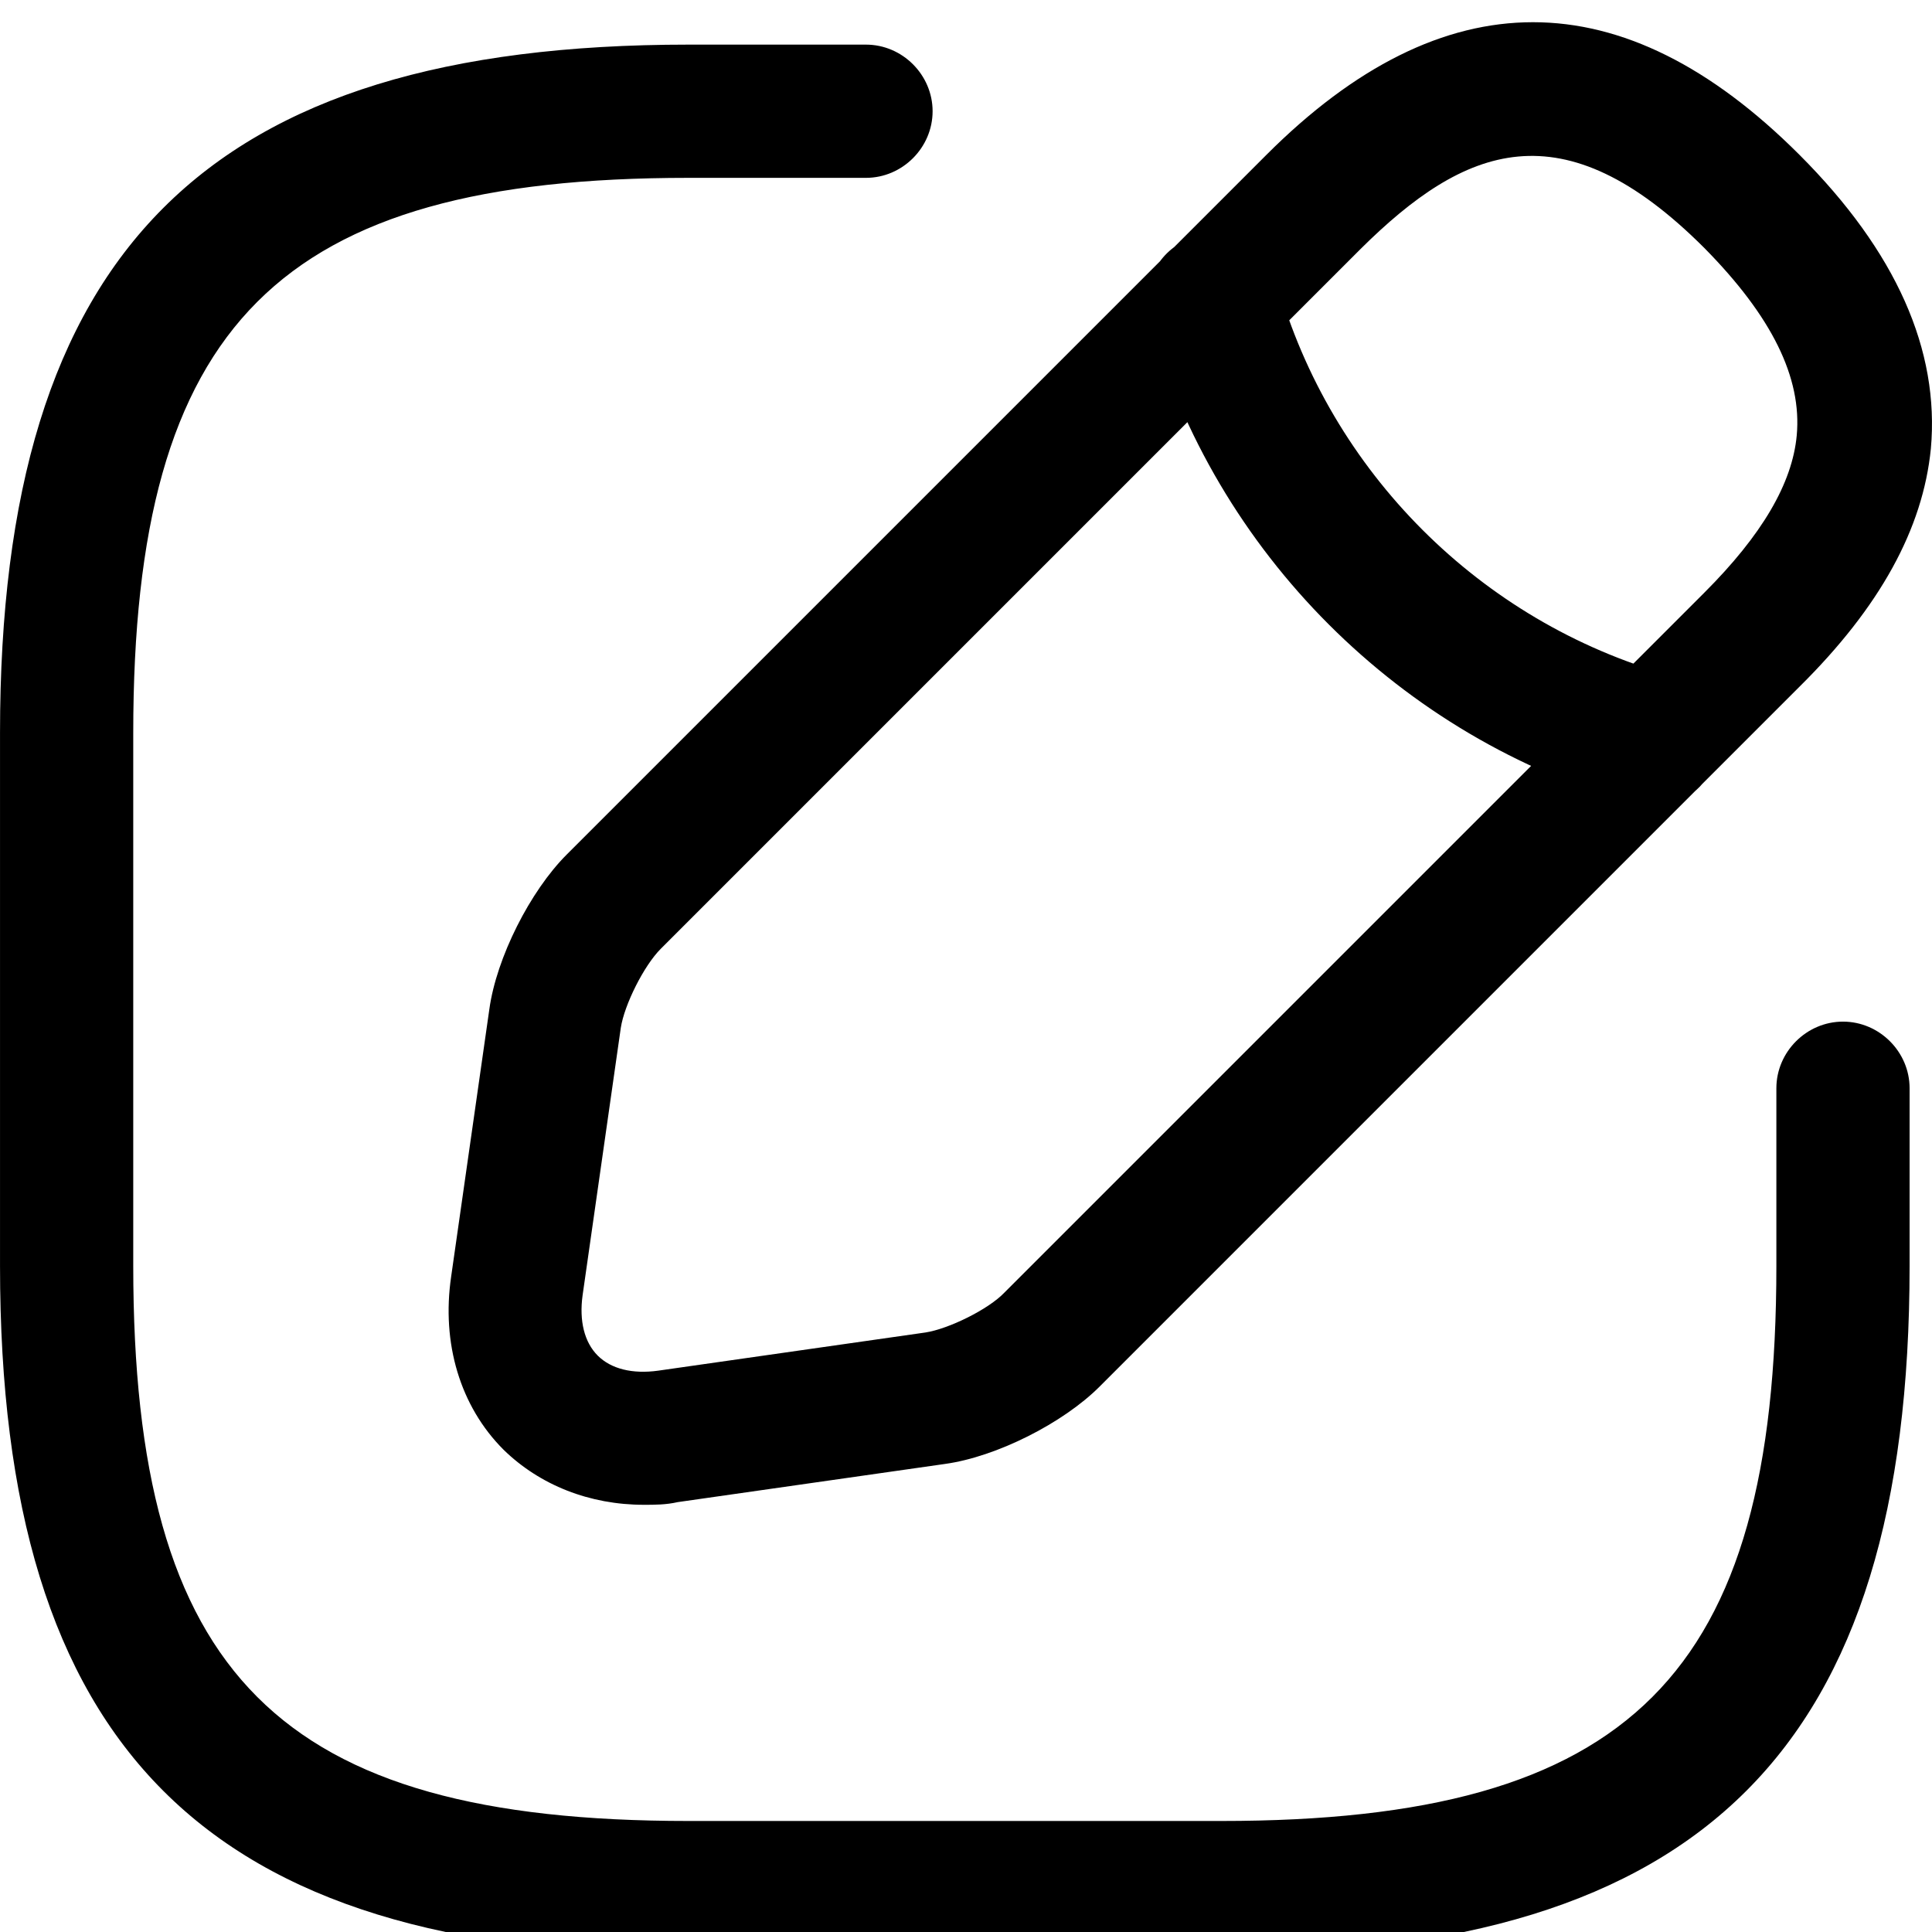
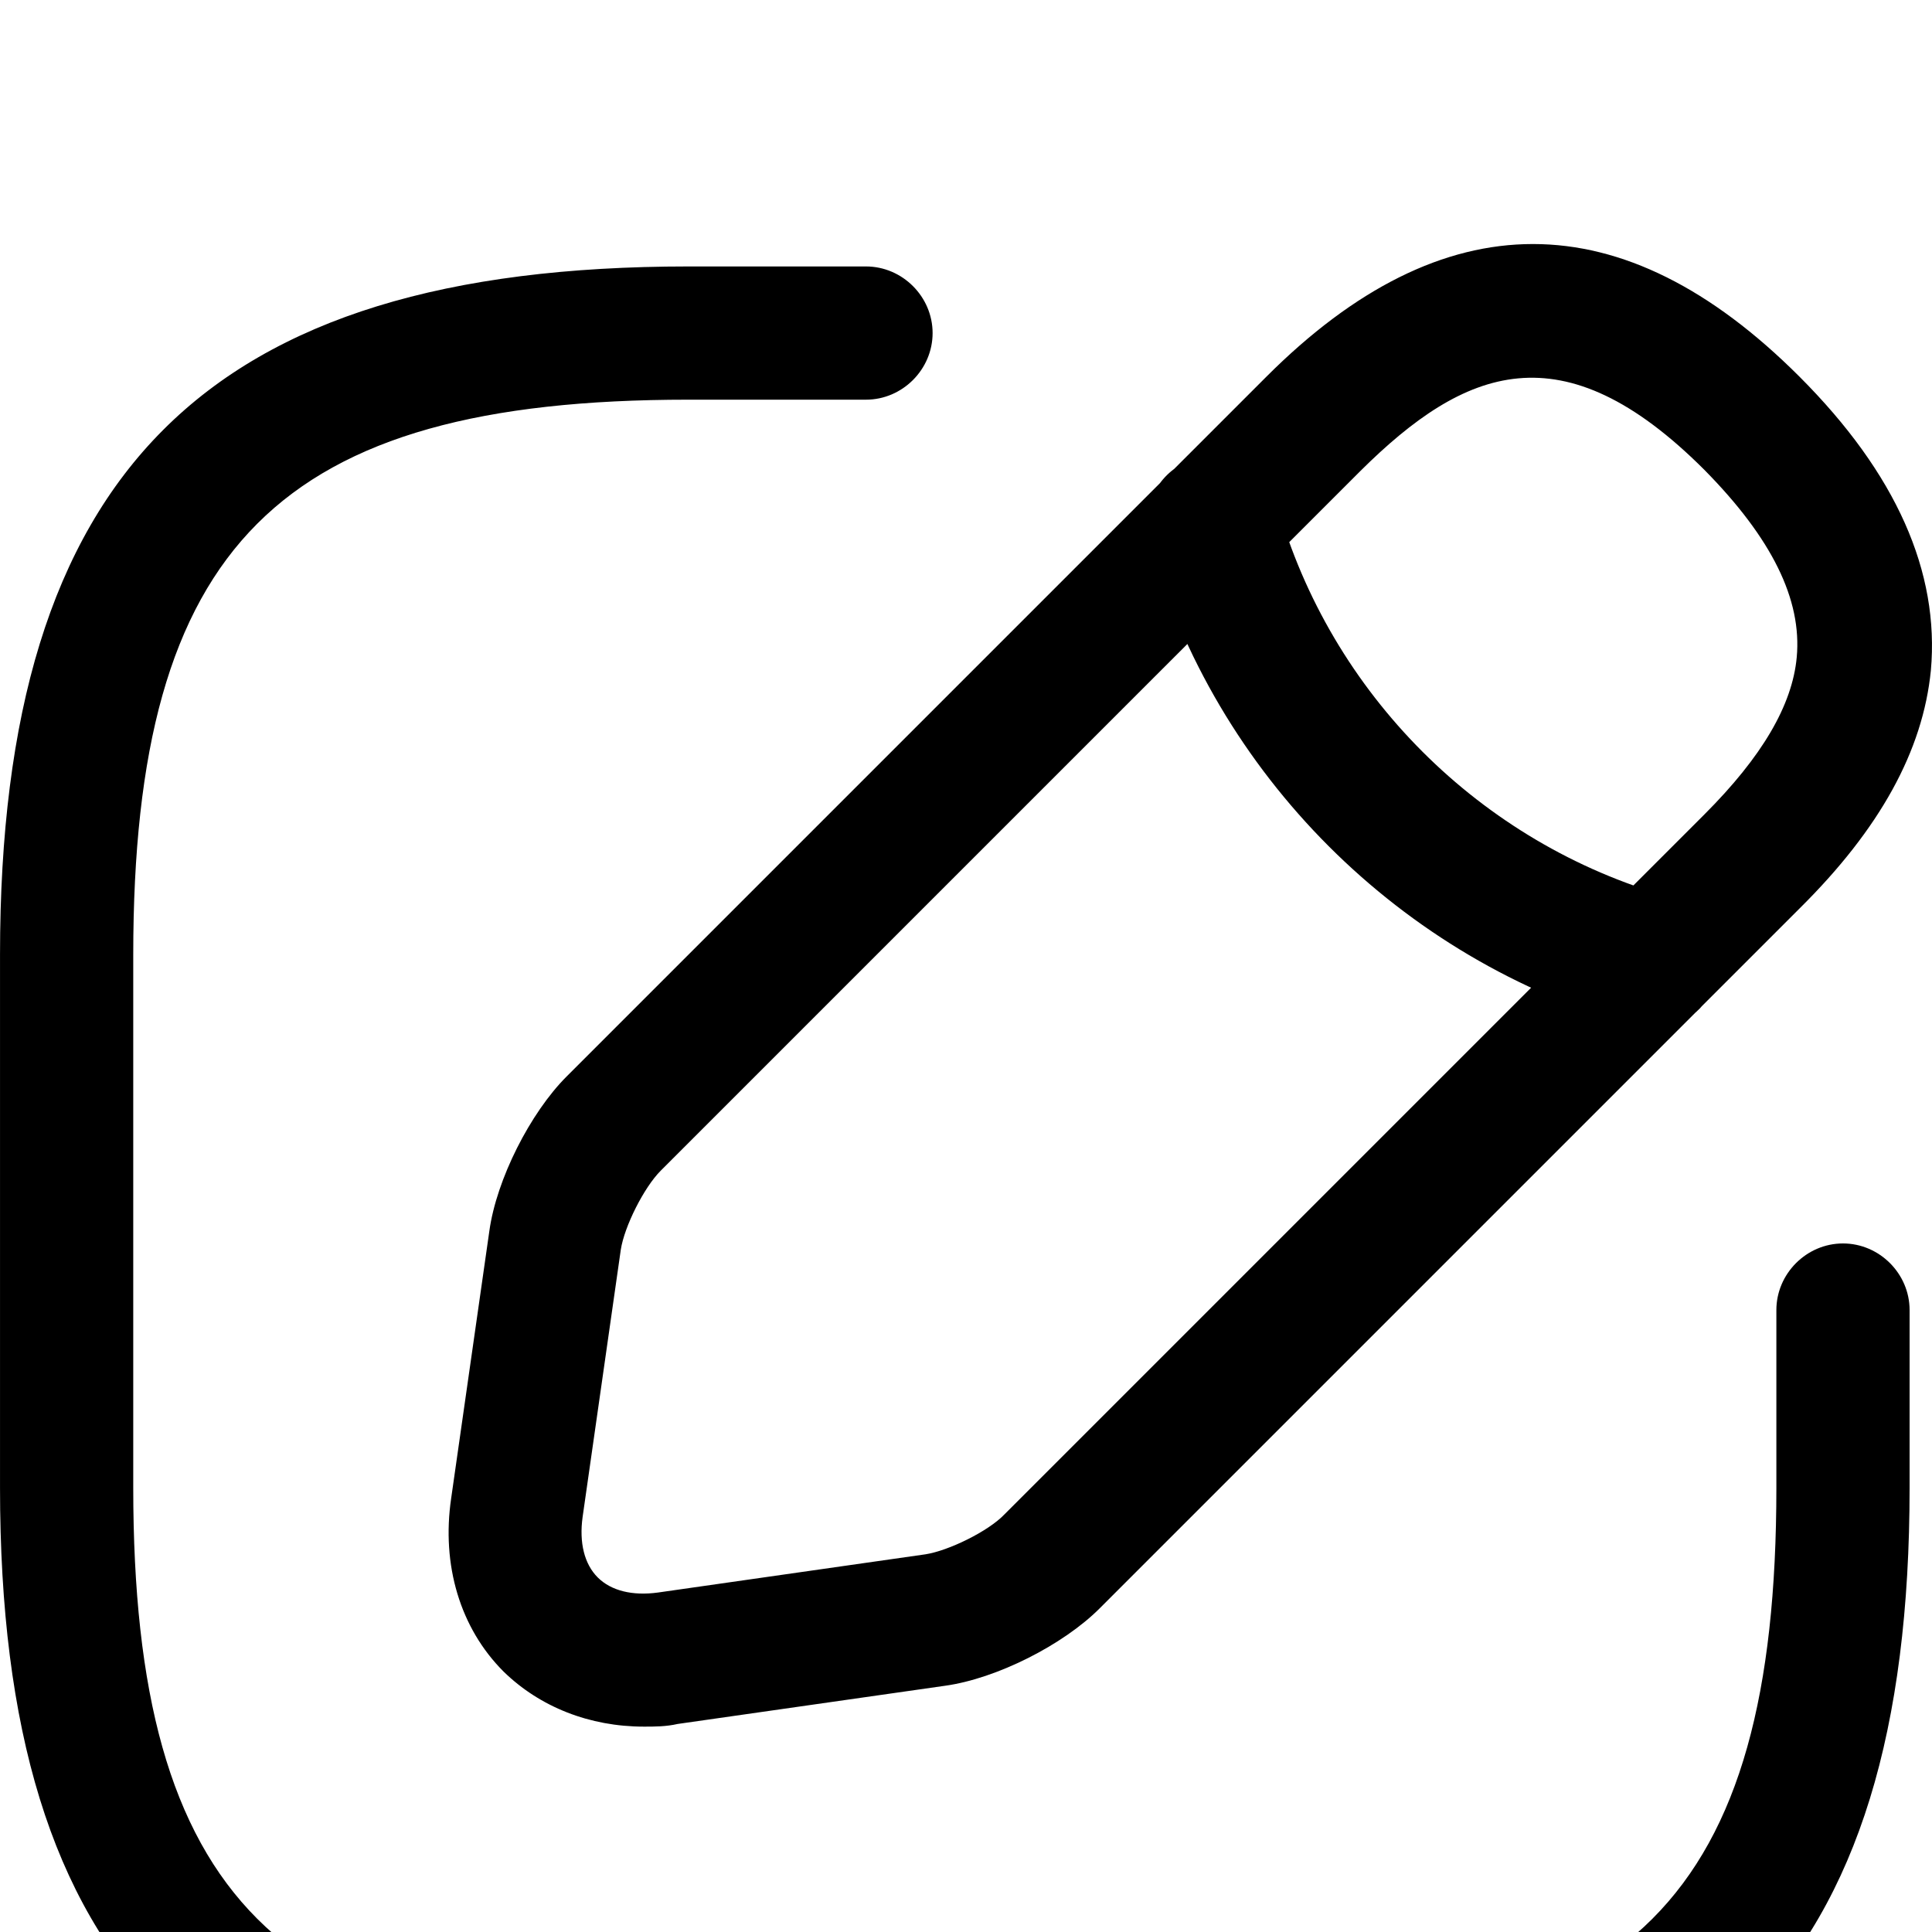
- <svg xmlns="http://www.w3.org/2000/svg" viewBox="53.324 95.896 928.104 928.104">
+ <svg xmlns="http://www.w3.org/2000/svg" viewBox="53.324 -10.667 928.104 928.104">
  <path transform="scale(1,-1) translate(0,-1024)" d="M640-10.667h-256c-231.68 0-330.667 98.987-330.667 330.667v256c0 231.68 98.987 330.667 330.667 330.667h85.333c17.493 0 32-14.507 32-32s-14.507-32-32-32h-85.333c-196.693 0-266.667-69.973-266.667-266.667v-256c0-196.693 69.973-266.667 266.667-266.667h256c196.693 0 266.667 69.973 266.667 266.667v85.333c0 17.493 14.507 32 32 32s32-14.507 32-32v-85.333c0-231.68-98.987-330.667-330.667-330.667zM362.639 205.222c-26.027 0-49.92 9.387-67.413 26.453-20.907 20.907-29.867 51.2-25.173 83.2l18.347 128.427c3.413 24.747 19.627 56.747 37.12 74.24l336.211 336.215c84.907 84.907 171.093 84.907 256 0 46.507-46.507 67.413-93.867 63.147-141.227-3.84-38.4-24.32-75.947-63.147-114.347l-336.213-336.215c-17.493-17.493-49.493-33.707-74.24-37.12l-128.425-18.347c-5.547-1.28-11.093-1.28-16.213-1.28zM706.957 808.531l-336.211-336.215c-8.107-8.107-17.493-26.88-19.2-37.973l-18.347-128.427c-1.707-12.373 0.853-22.613 7.253-29.013s16.64-8.96 29.013-7.253l128.425 18.347c11.093 1.707 30.293 11.093 37.973 19.2l336.213 336.215c27.733 27.733 42.24 52.48 44.373 75.52 2.56 27.733-11.947 57.173-44.373 90.027-68.267 68.267-115.2 49.067-165.12-0.427zM846.916 540.596c-2.987 0-5.973 0.427-8.533 1.28-112.213 31.573-201.387 120.747-232.96 232.96-4.693 17.067 5.12 34.56 22.187 39.68 17.067 4.693 34.56-5.12 39.253-22.187 25.6-90.88 97.707-162.987 188.587-188.587 17.067-4.693 26.88-22.613 22.187-39.68-3.84-14.507-16.64-23.467-30.72-23.467z" />
</svg>
